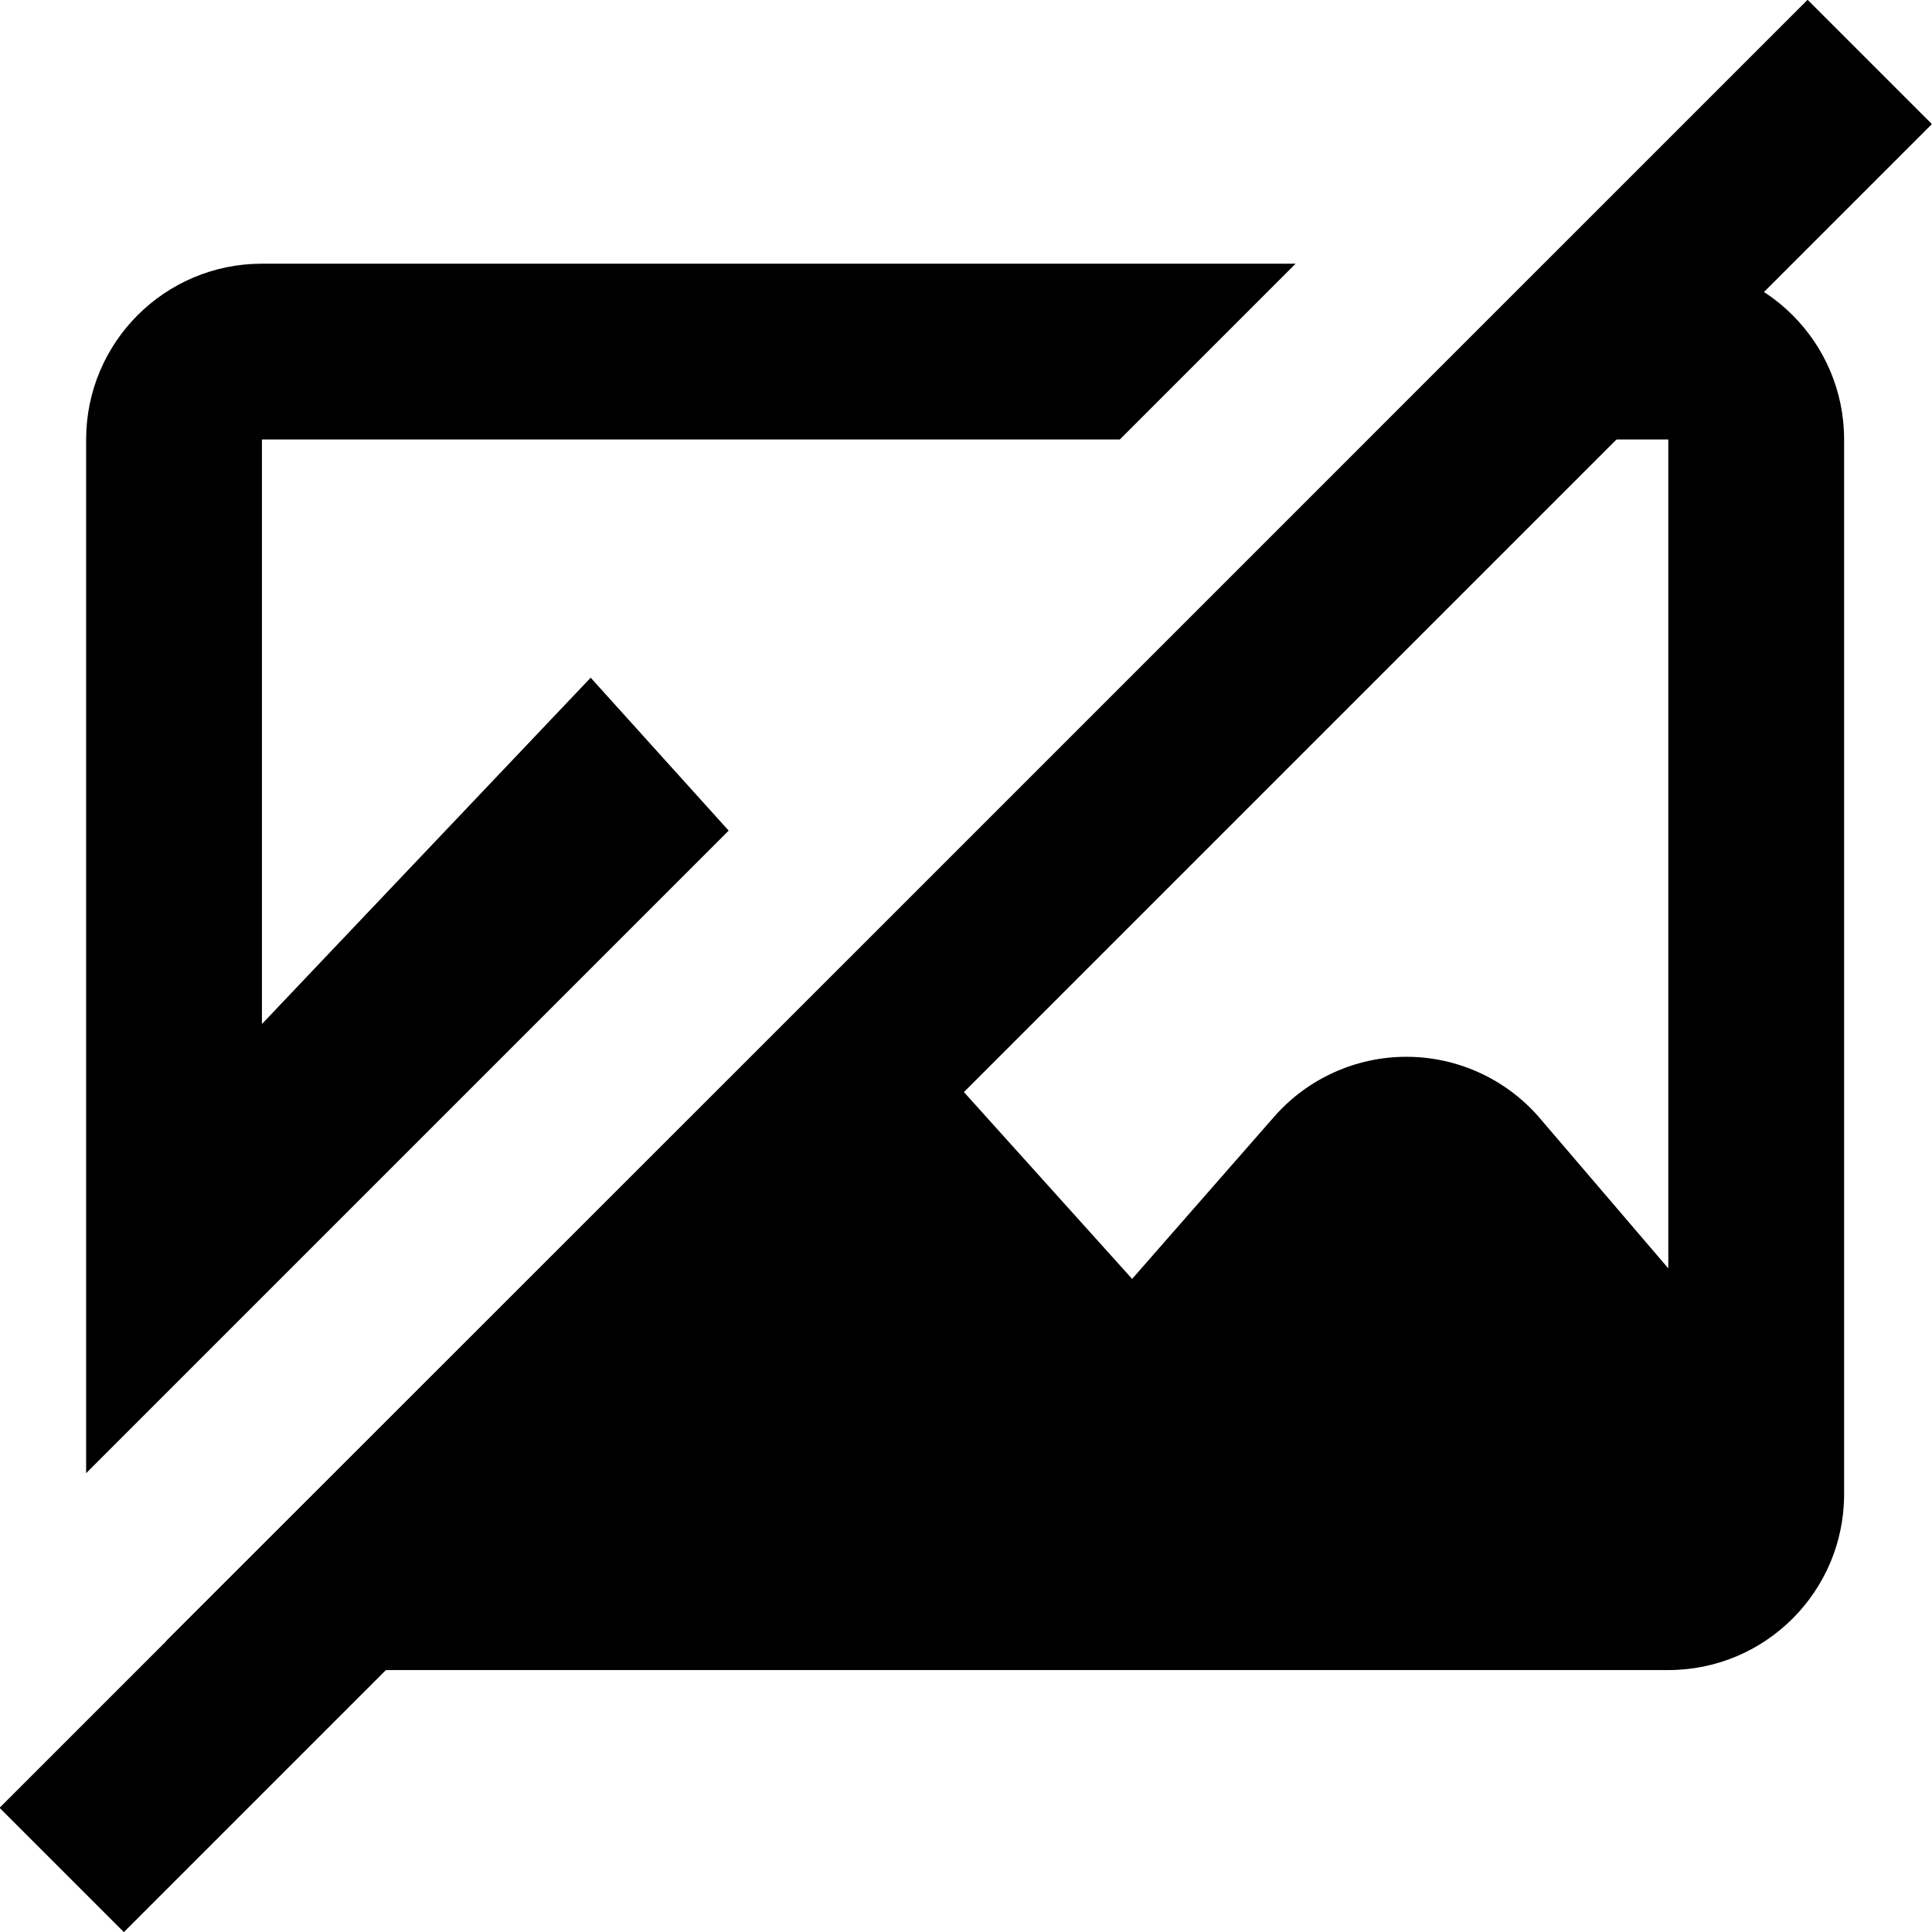
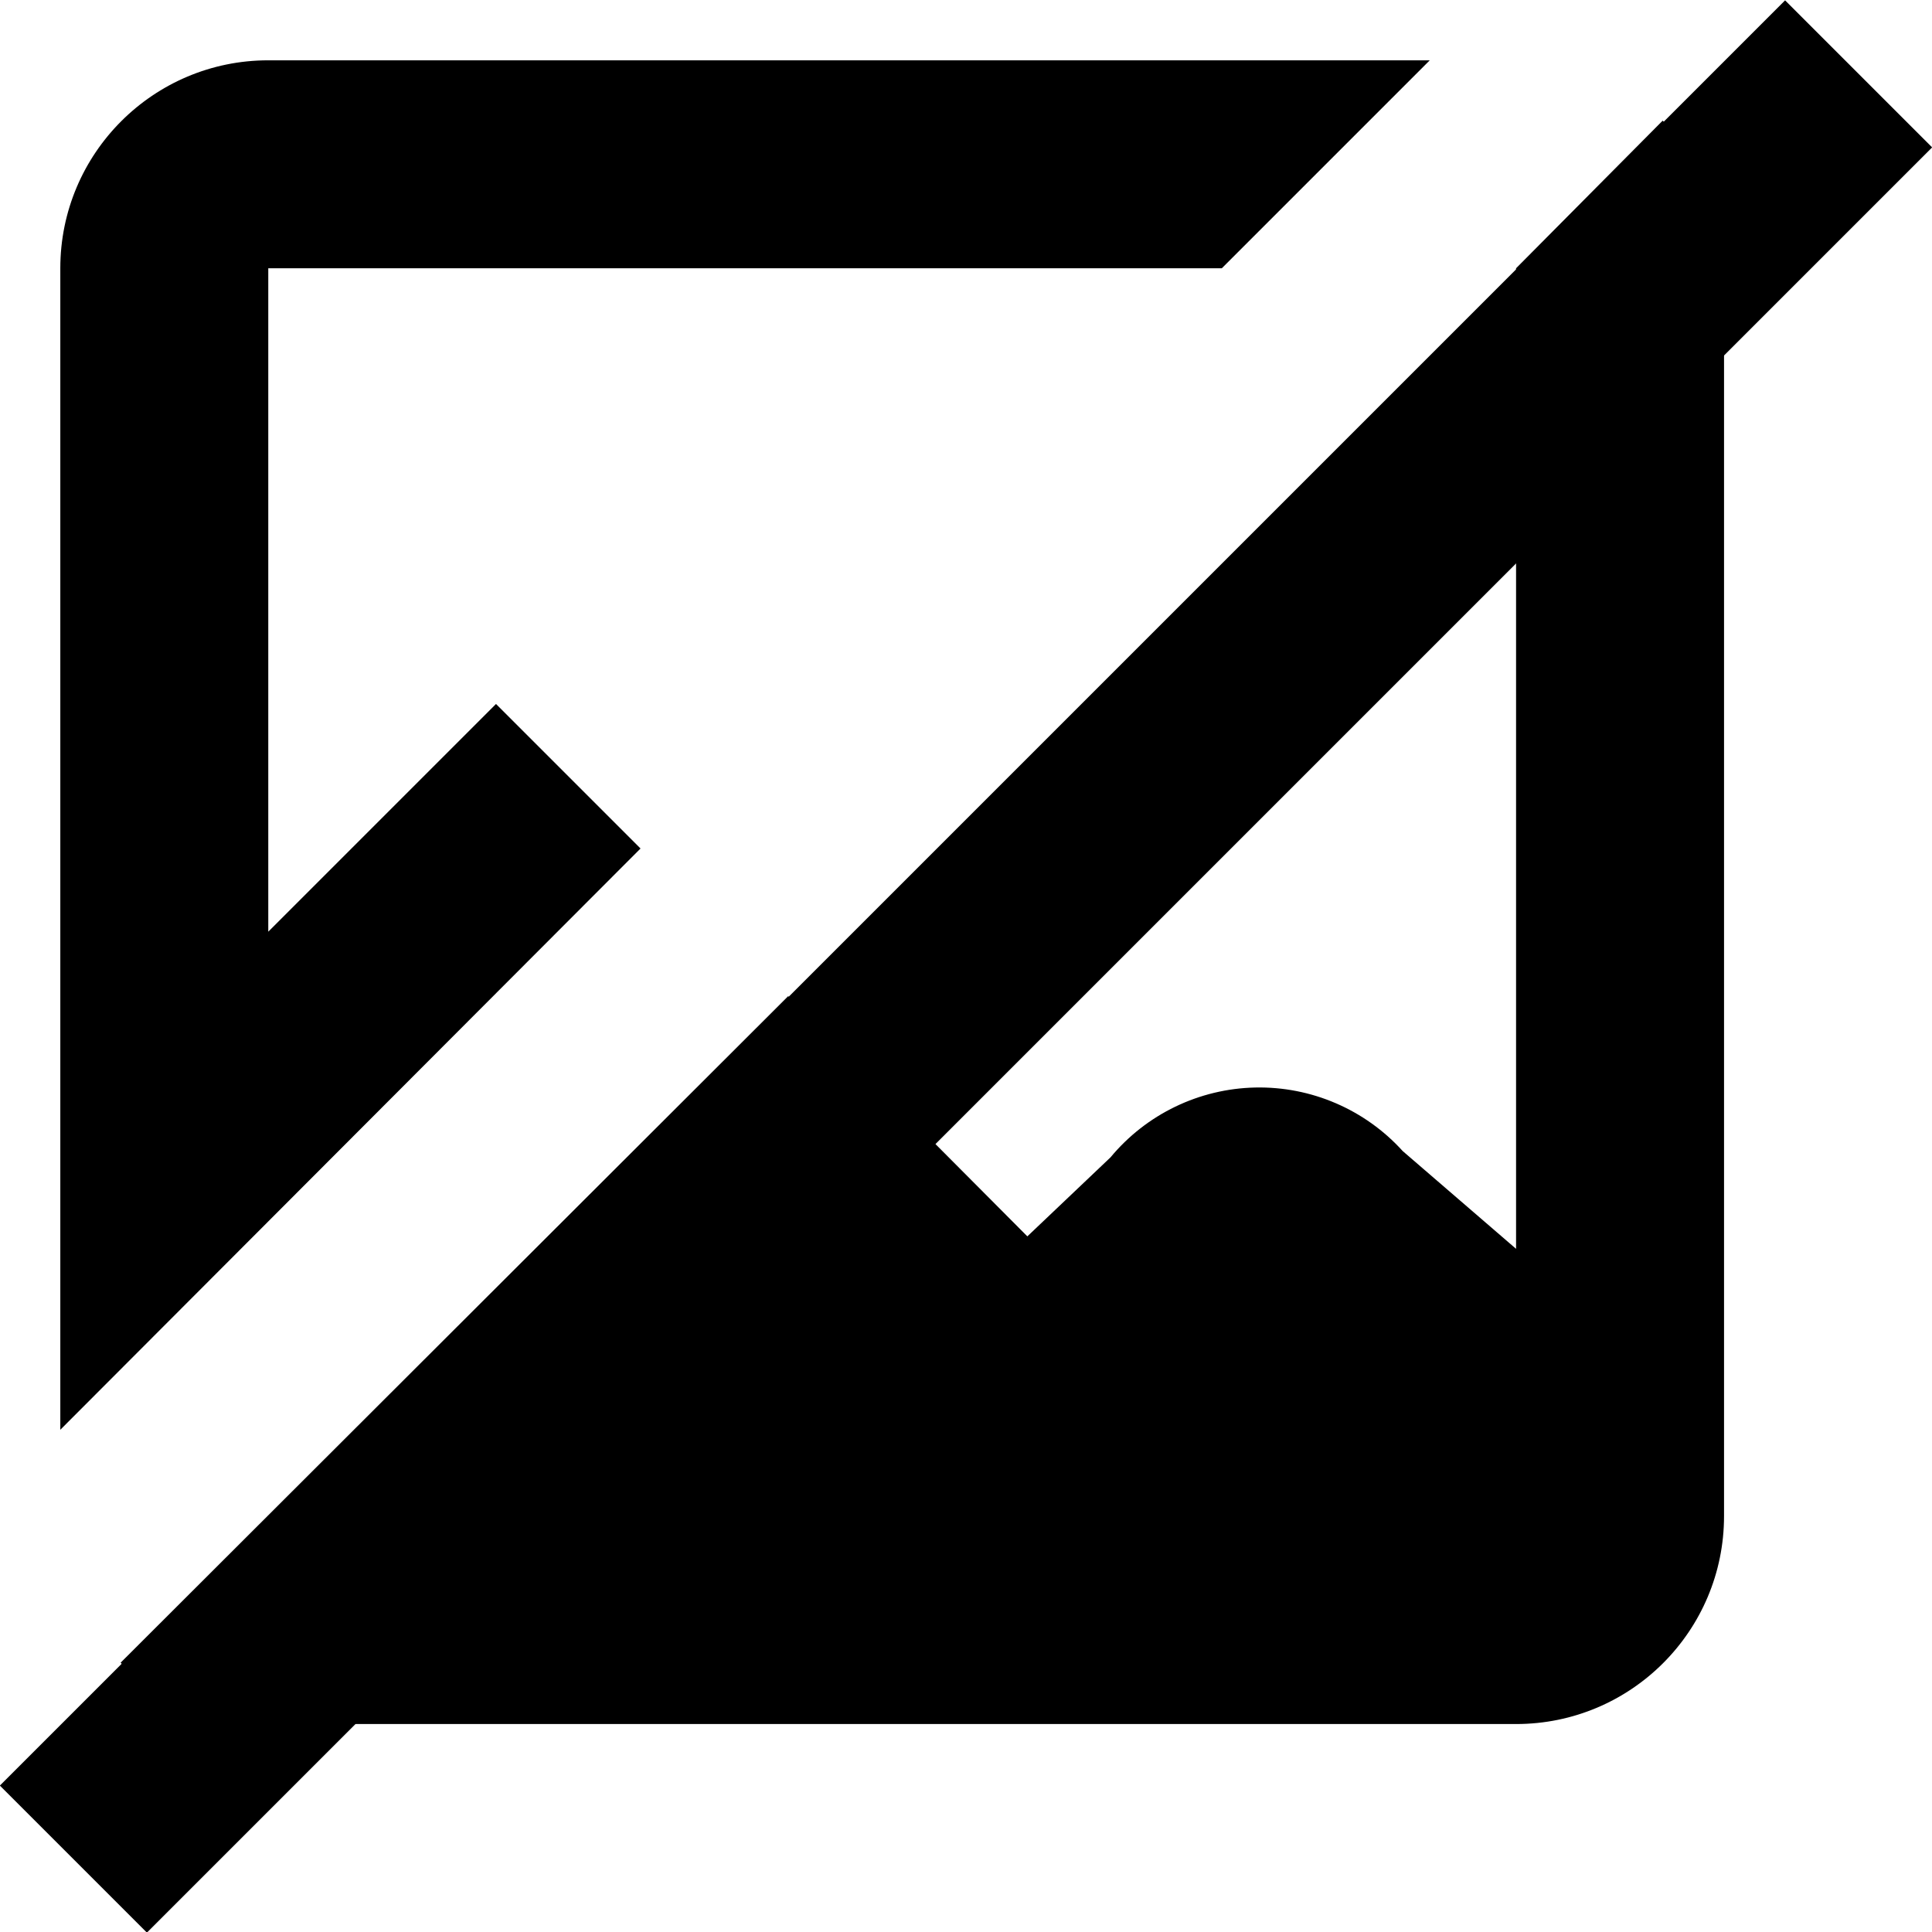
- <svg xmlns="http://www.w3.org/2000/svg" viewBox="0 0 21.98 21.98">
+ <svg xmlns="http://www.w3.org/2000/svg" viewBox="0 0 18.58 18.58">
  <g id="Artwork">
-     <path d="M9.31,10.45,7.74,8.71,4,12.65V6h9.76l2-2H4A2,2,0,0,0,2,6V17.76Z" transform="translate(-1.02 -1)" />
-     <path d="M20,4H18.59l-2,2H20v9.43L18.52,13.7a2,2,0,0,0-3,0L13.9,15.55l-3.25-3.61L2.91,19.67A2,2,0,0,0,4,20H20a2,2,0,0,0,2-2V6A2,2,0,0,0,20,4Z" transform="translate(-1.02 -1)" />
-     <rect x="-2.54" y="10.99" width="29.09" height="2" transform="translate(-5.98 11) rotate(-45)" />
+     <rect x="11.71" y="0.57" width="2" height="24.28" transform="translate(9.29 -8.68) rotate(45)" />
+     <path d="M9.58,11.58,8.19,10.19,6,12.38V6h9.17l2-2H6A2,2,0,0,0,4,6V17.17Z" transform="translate(-3.42 -3.42)" />
+     <path d="M19.41,4.58,18,6h0v9.43l-1.09-.94a1.86,1.86,0,0,0-2.81.06l-.8.76L11,13,4.58,19.41A2,2,0,0,0,6,20H18a2,2,0,0,0,2-2V6A2,2,0,0,0,19.41,4.58Z" transform="translate(-3.42 -3.42)" />
  </g>
</svg>
